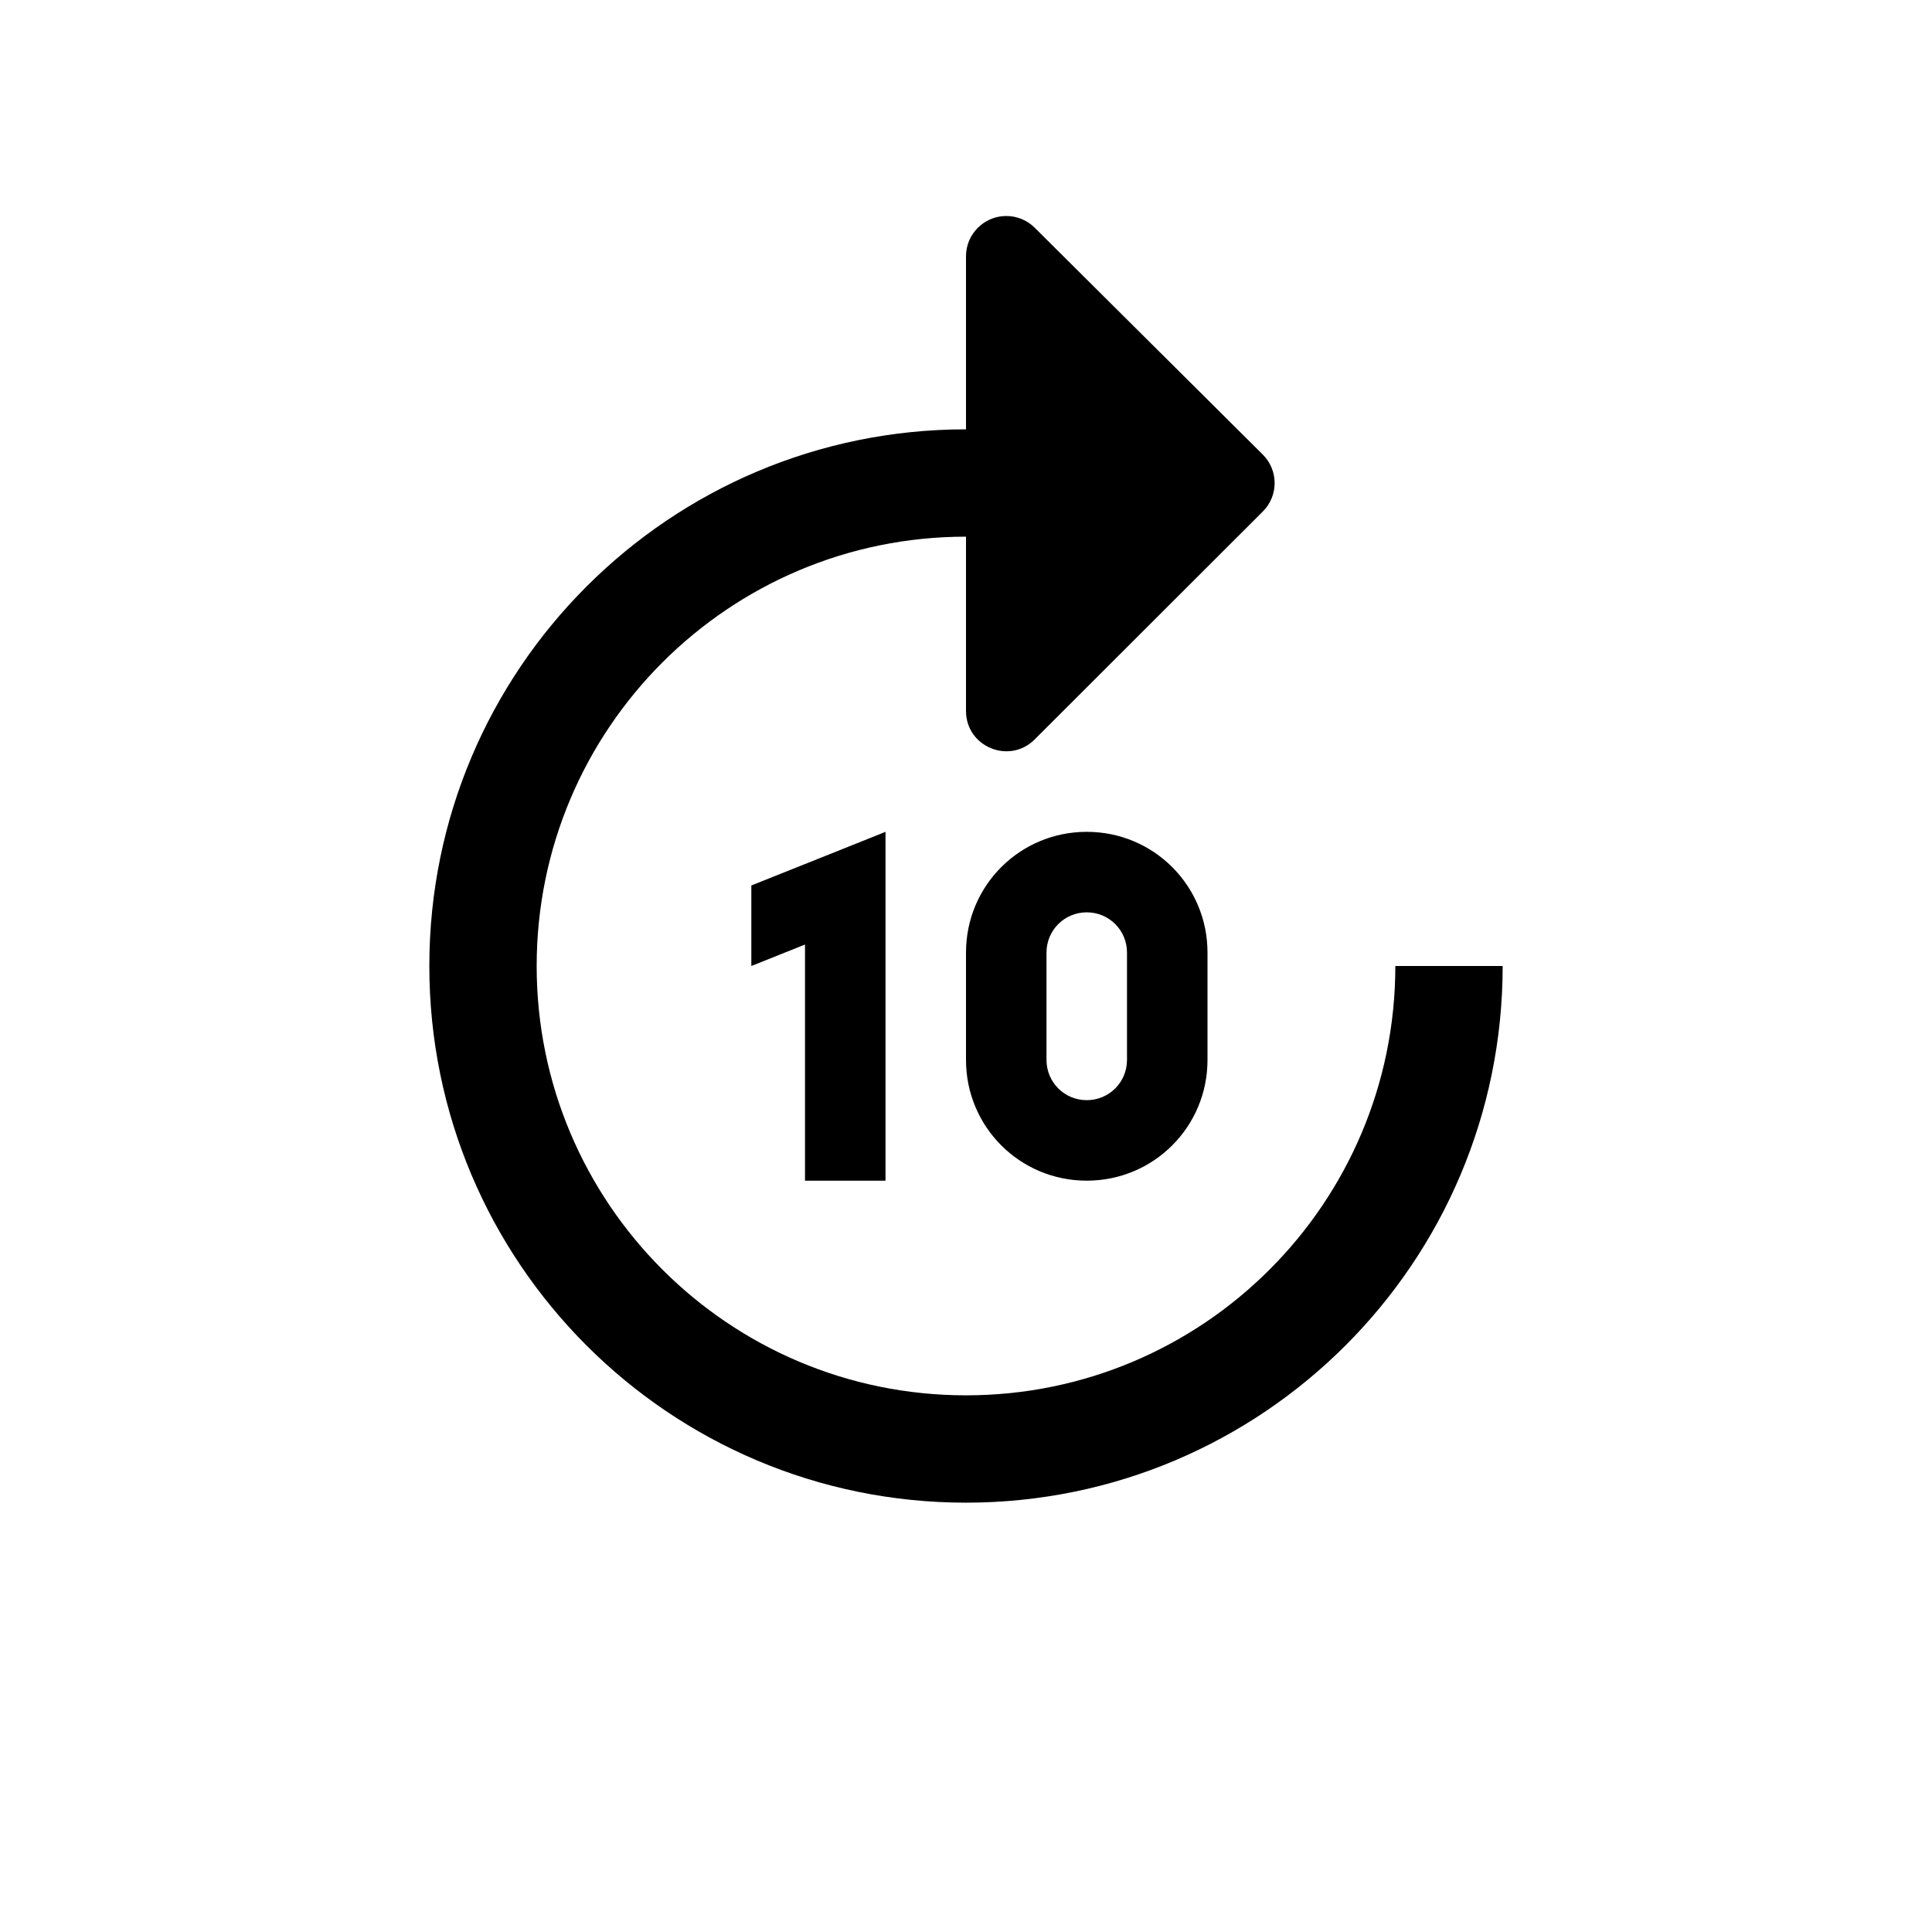
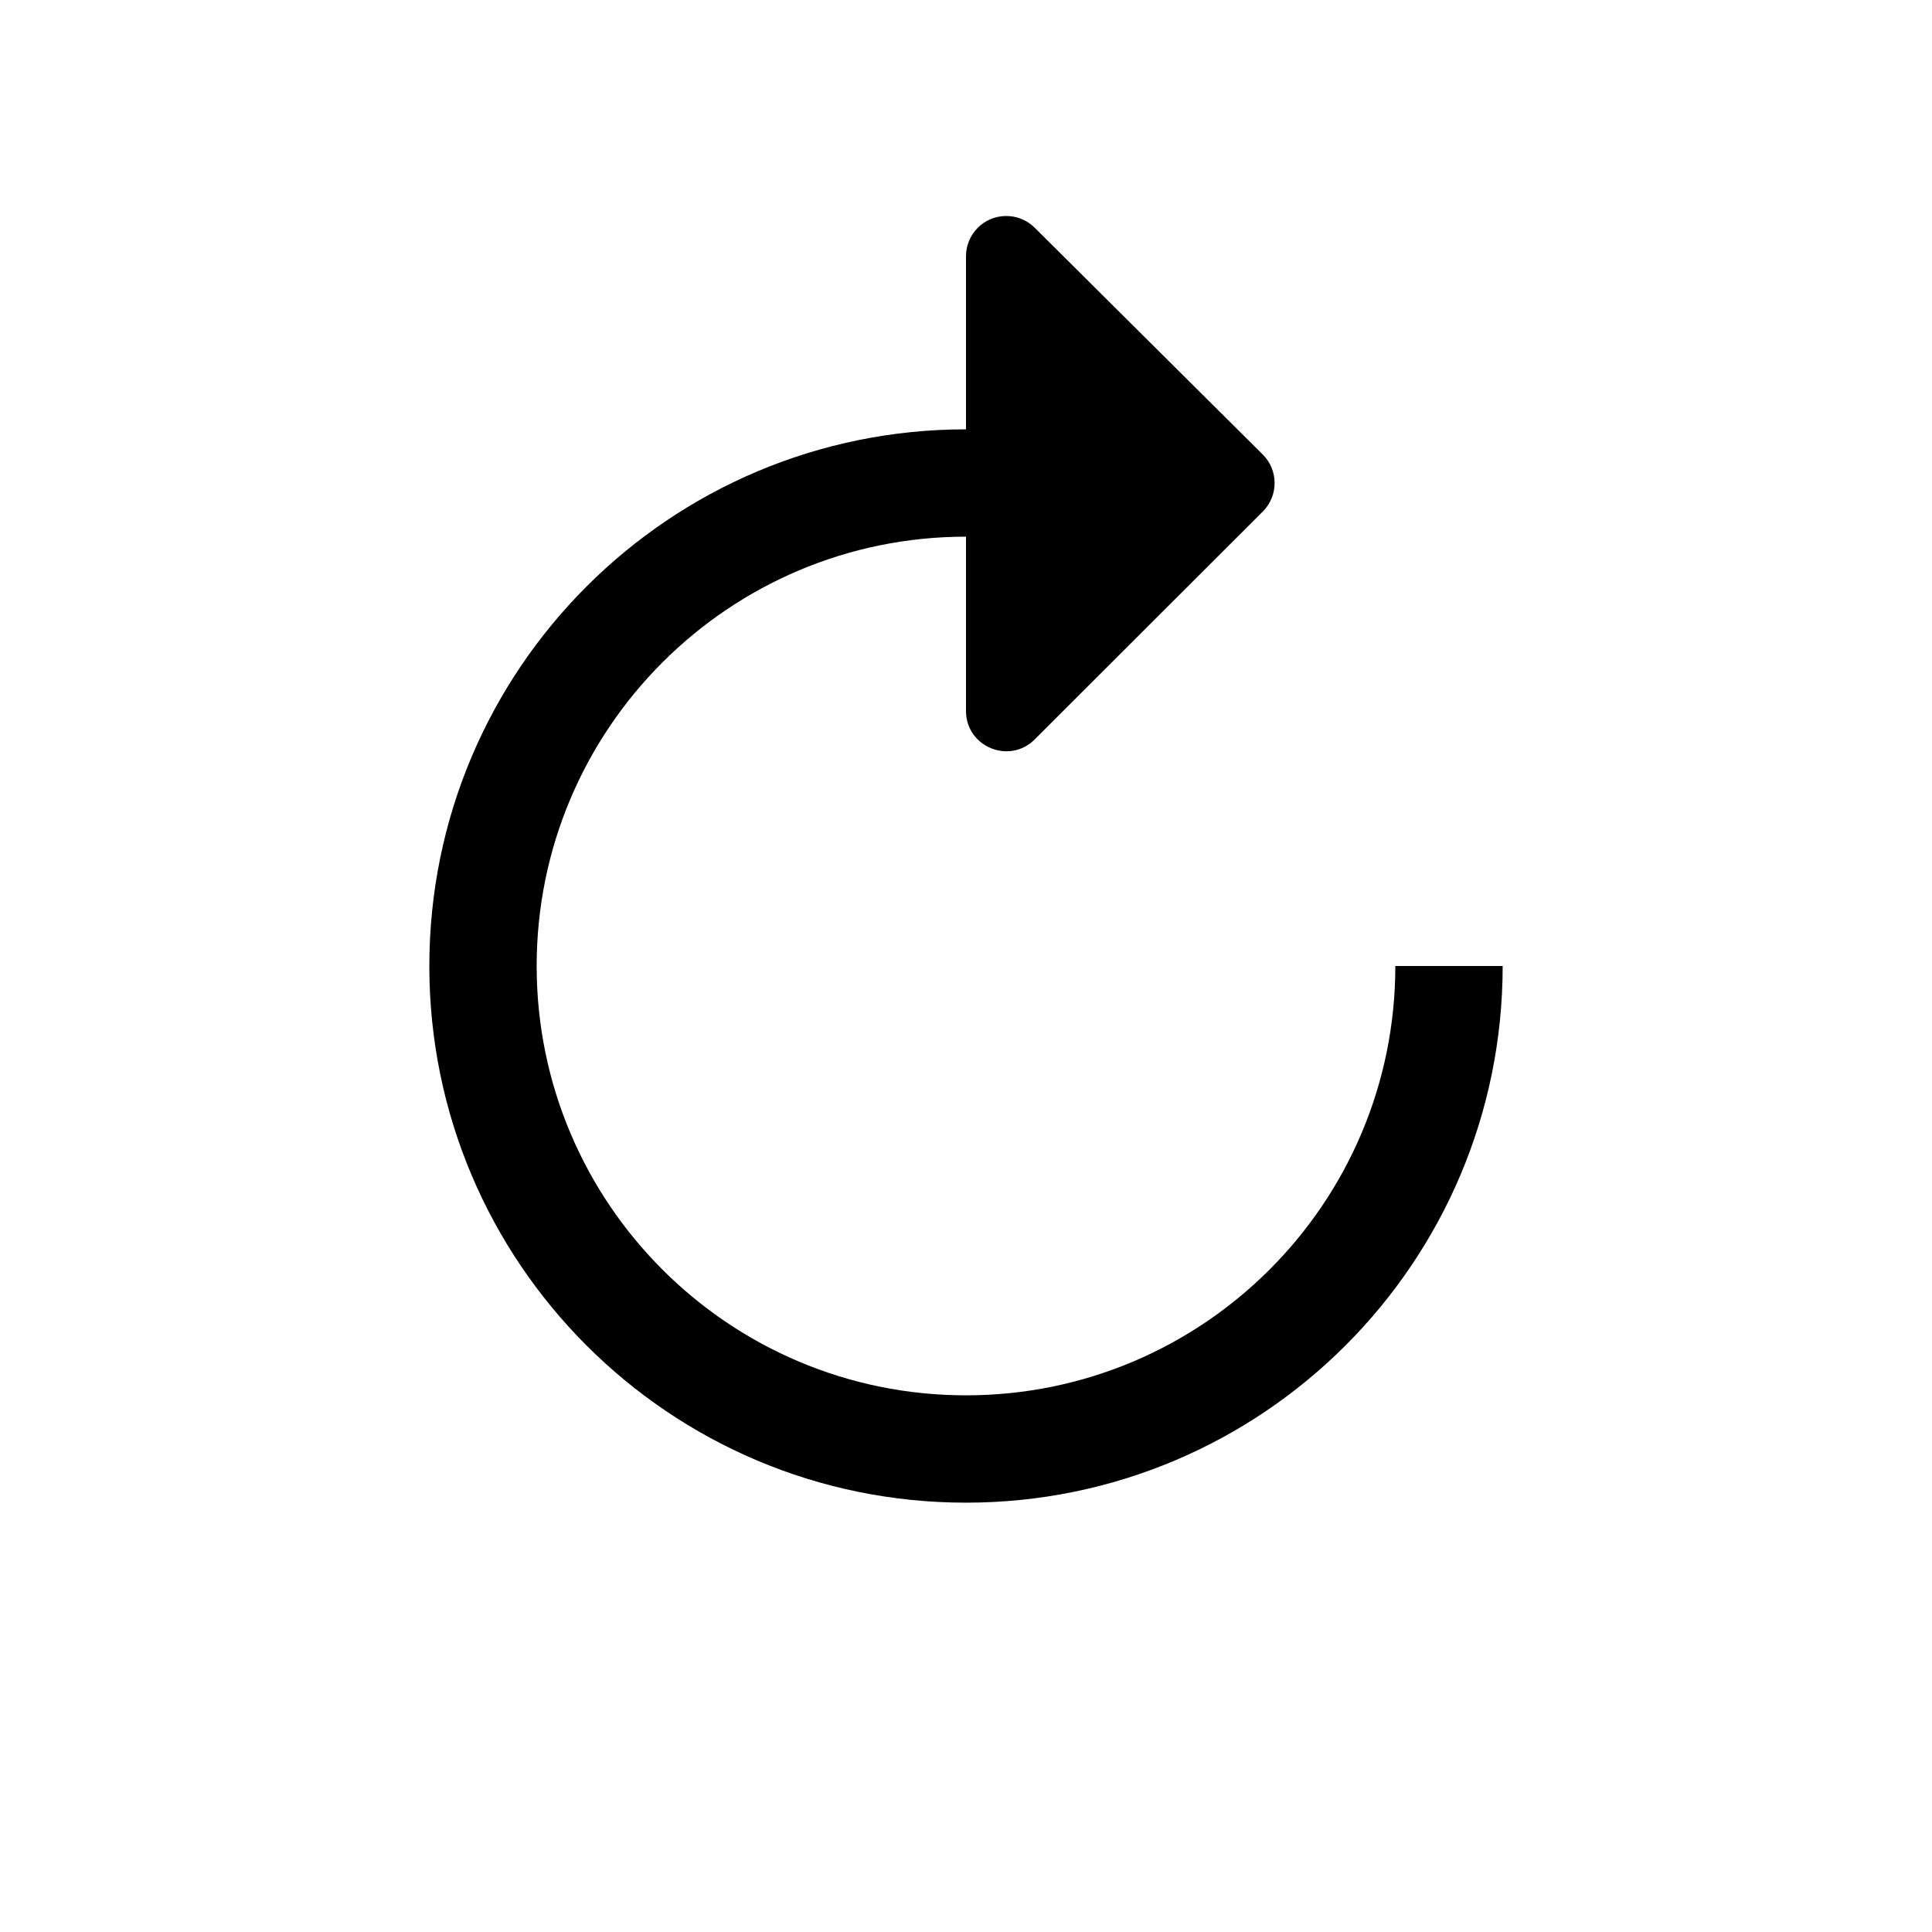
<svg xmlns="http://www.w3.org/2000/svg" width="36px" height="36px" viewBox="0 0 36 36" version="1.1" id="SVGRoot">
  <defs id="defs2412" />
  <g id="layer1">
-     <path style="opacity:1;fill:#000000;fill-opacity:1;stroke:none;stroke-width:2;stroke-linecap:round;stroke-linejoin:round;stroke-miterlimit:4;stroke-dasharray:none;stroke-dashoffset:0;stroke-opacity:1;paint-order:markers fill stroke" d="M 18.736 4.025 C 18.328 4.033 18 4.367 18 4.775 L 18 8 C 12.477 8 8 12.477 8 18 C 8 23.523 12.477 28 18 28 C 23.523 28 28 23.523 28 18 L 26 18 C 26 22.418 22.418 26 18 26 C 13.582 26 10 22.418 10 18 C 10 13.582 13.582 10 18 10 L 18 13.248 C 18 13.915 18.806 14.25 19.279 13.779 L 23.531 9.531 C 23.825 9.238 23.824 8.761 23.529 8.469 L 19.279 4.242 C 19.135 4.099 18.939 4.021 18.736 4.025 z M 16.498 15.5 L 16.471 15.512 L 14 16.5 L 14 18 L 15 17.6 L 15 22 L 16.5 22 L 16.5 17 L 16.5 15.5 L 16.498 15.5 z M 20.25 15.5 C 19.003 15.5 18 16.503 18 17.75 L 18 19.75 C 18 20.997 19.003 22 20.25 22 C 21.497 22 22.5 20.997 22.5 19.75 L 22.5 17.75 C 22.5 16.503 21.497 15.5 20.25 15.5 z M 20.25 17 C 20.666 17 21 17.334 21 17.75 L 21 19.75 C 21 20.166 20.666 20.5 20.25 20.5 C 19.834 20.5 19.5 20.166 19.5 19.75 L 19.5 17.75 C 19.5 17.334 19.834 17 20.25 17 z " id="path2737" />
+     <path style="opacity:1;fill:#000000;fill-opacity:1;stroke:none;stroke-width:2;stroke-linecap:round;stroke-linejoin:round;stroke-miterlimit:4;stroke-dasharray:none;stroke-dashoffset:0;stroke-opacity:1;paint-order:markers fill stroke" d="m 18.736,4.025 c -0.409,0.007 -0.736,0.341 -0.736,0.75 V 8 C 12.477,8 8,12.477 8,18 c 0,5.523 4.477,10 10,10 5.523,0 10,-4.477 10,-10 h -2 c 0,4.418 -3.582,8 -8,8 -4.418,0 -8,-3.582 -8,-8 0,-4.418 3.582,-8 8,-8 v 3.248 c 2.6e-4,0.667 0.806,1.002 1.279,0.531 L 23.531,9.531 c 0.293,-0.294 0.293,-0.77 -0.002,-1.062 l -4.25,-4.227 C 19.135,4.099 18.939,4.021 18.736,4.025 Z" id="path2737" />
  </g>
</svg>
